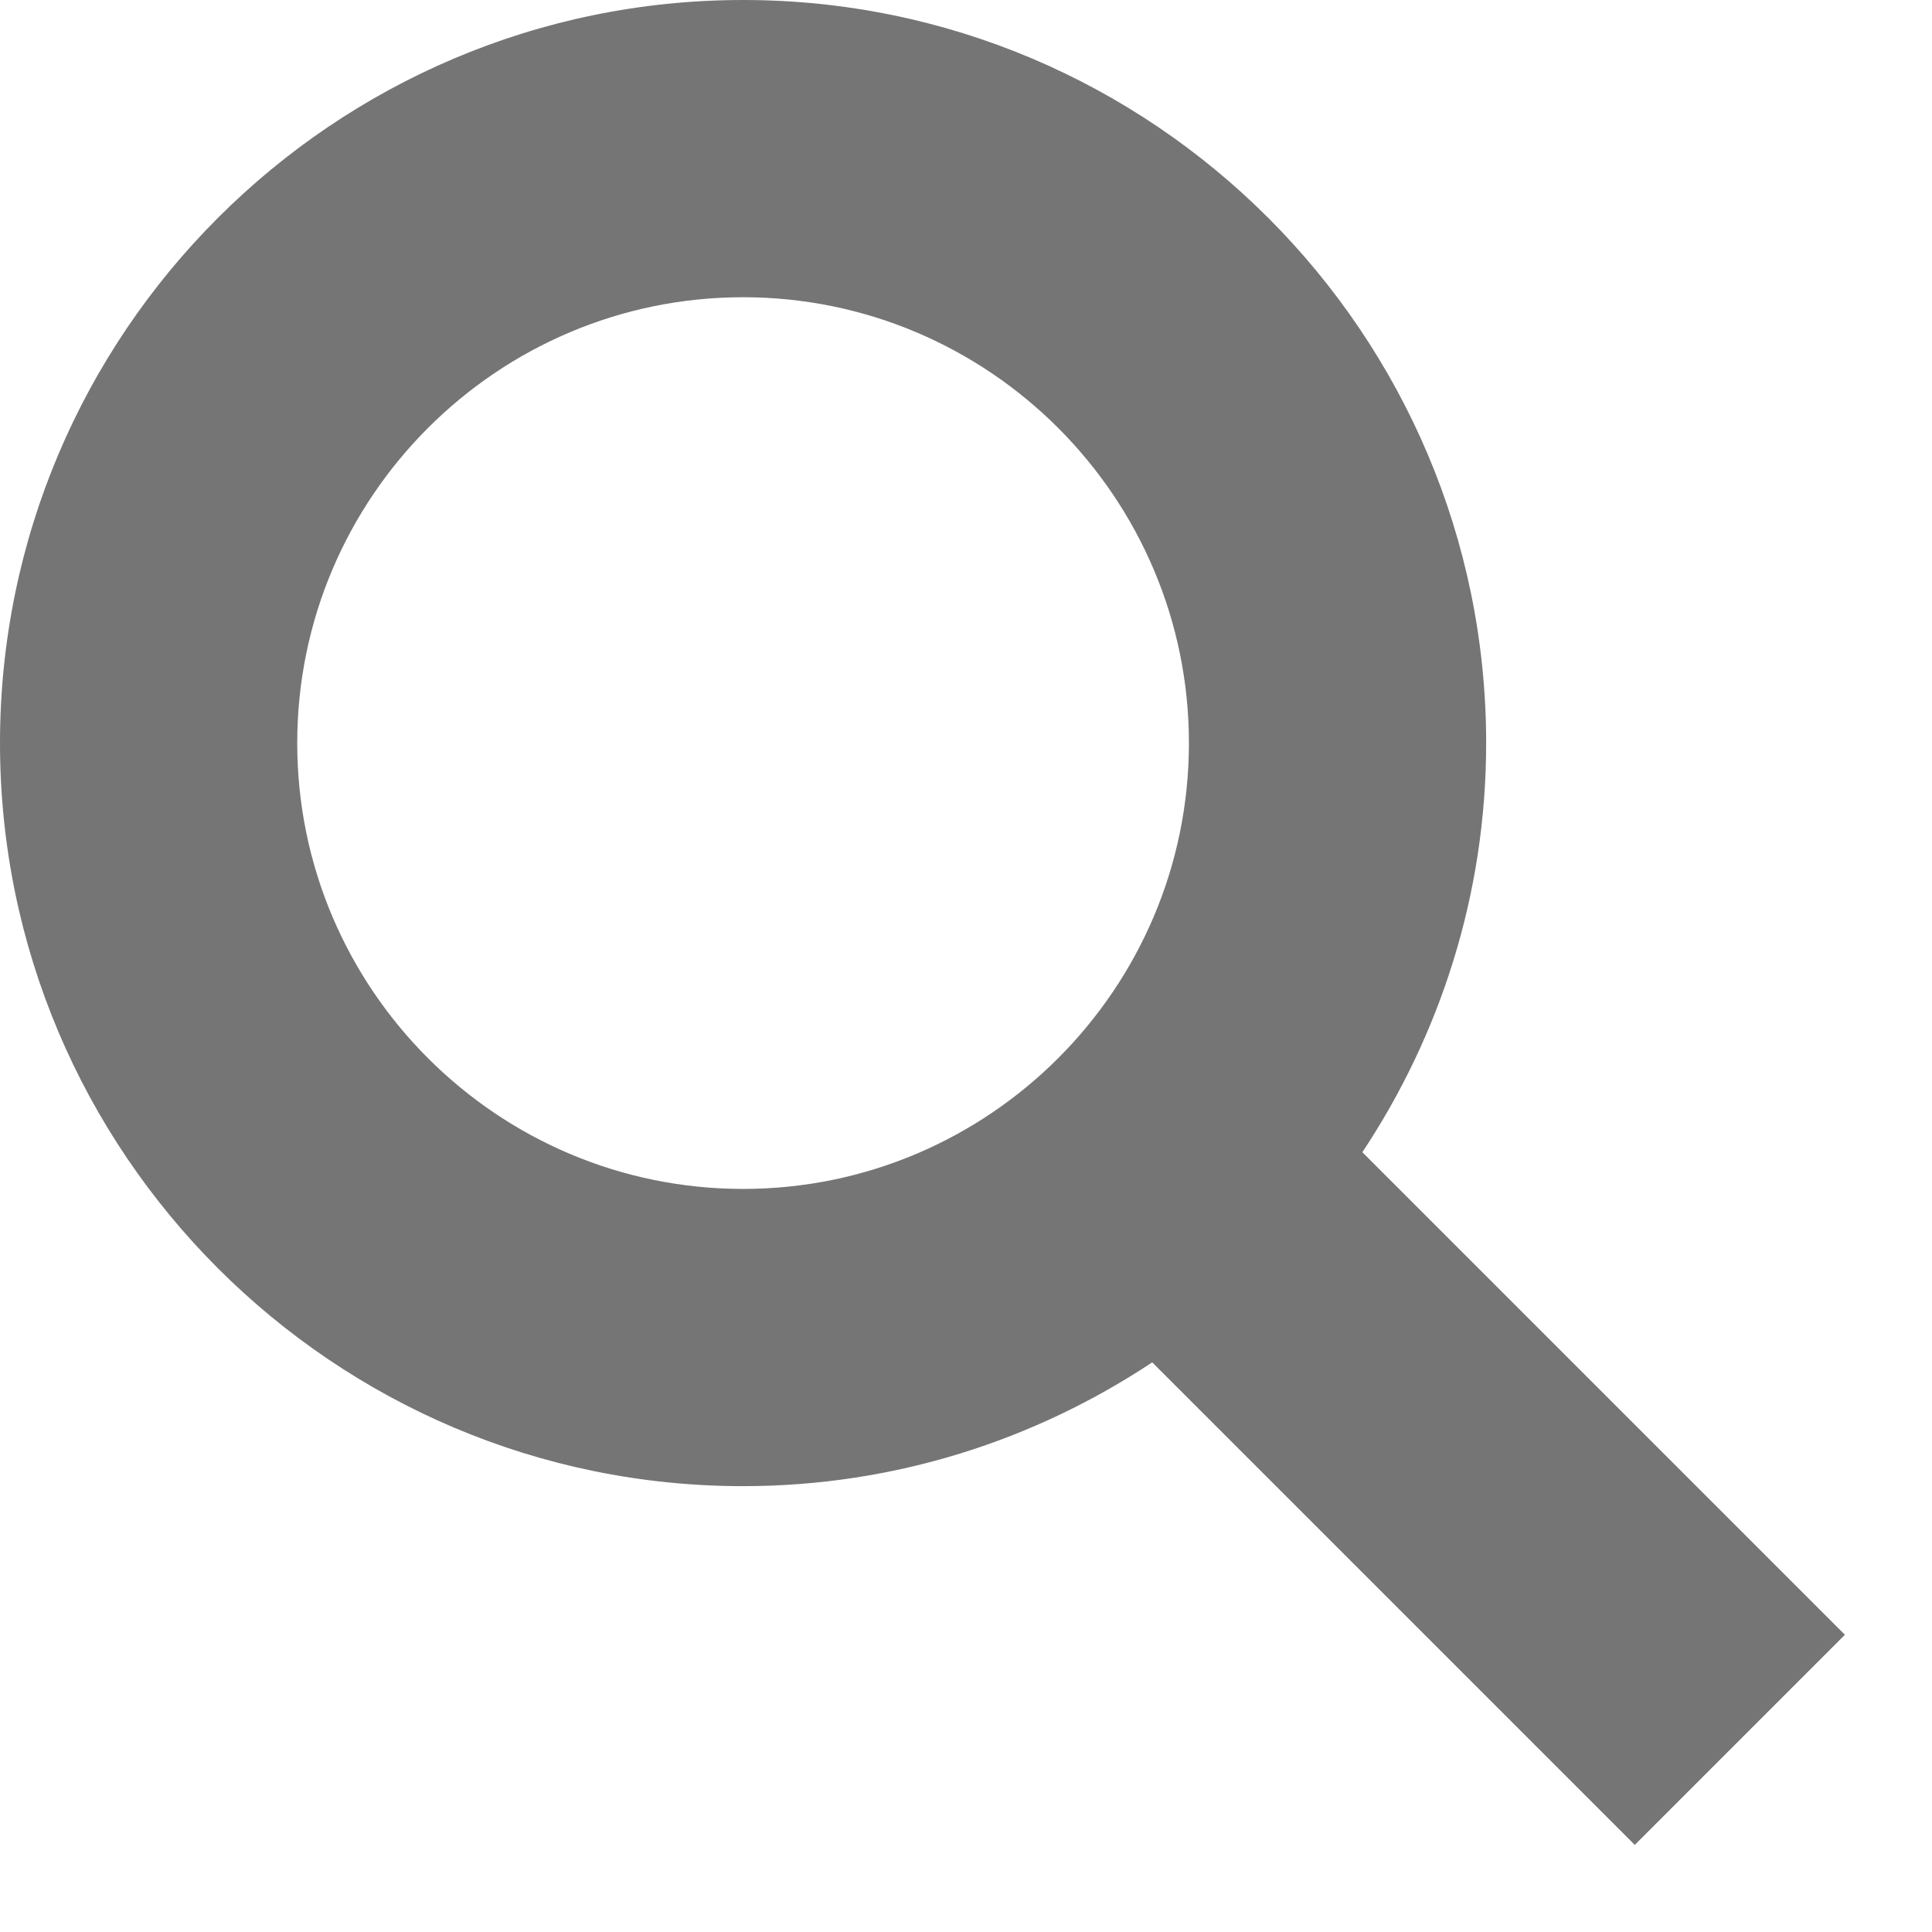
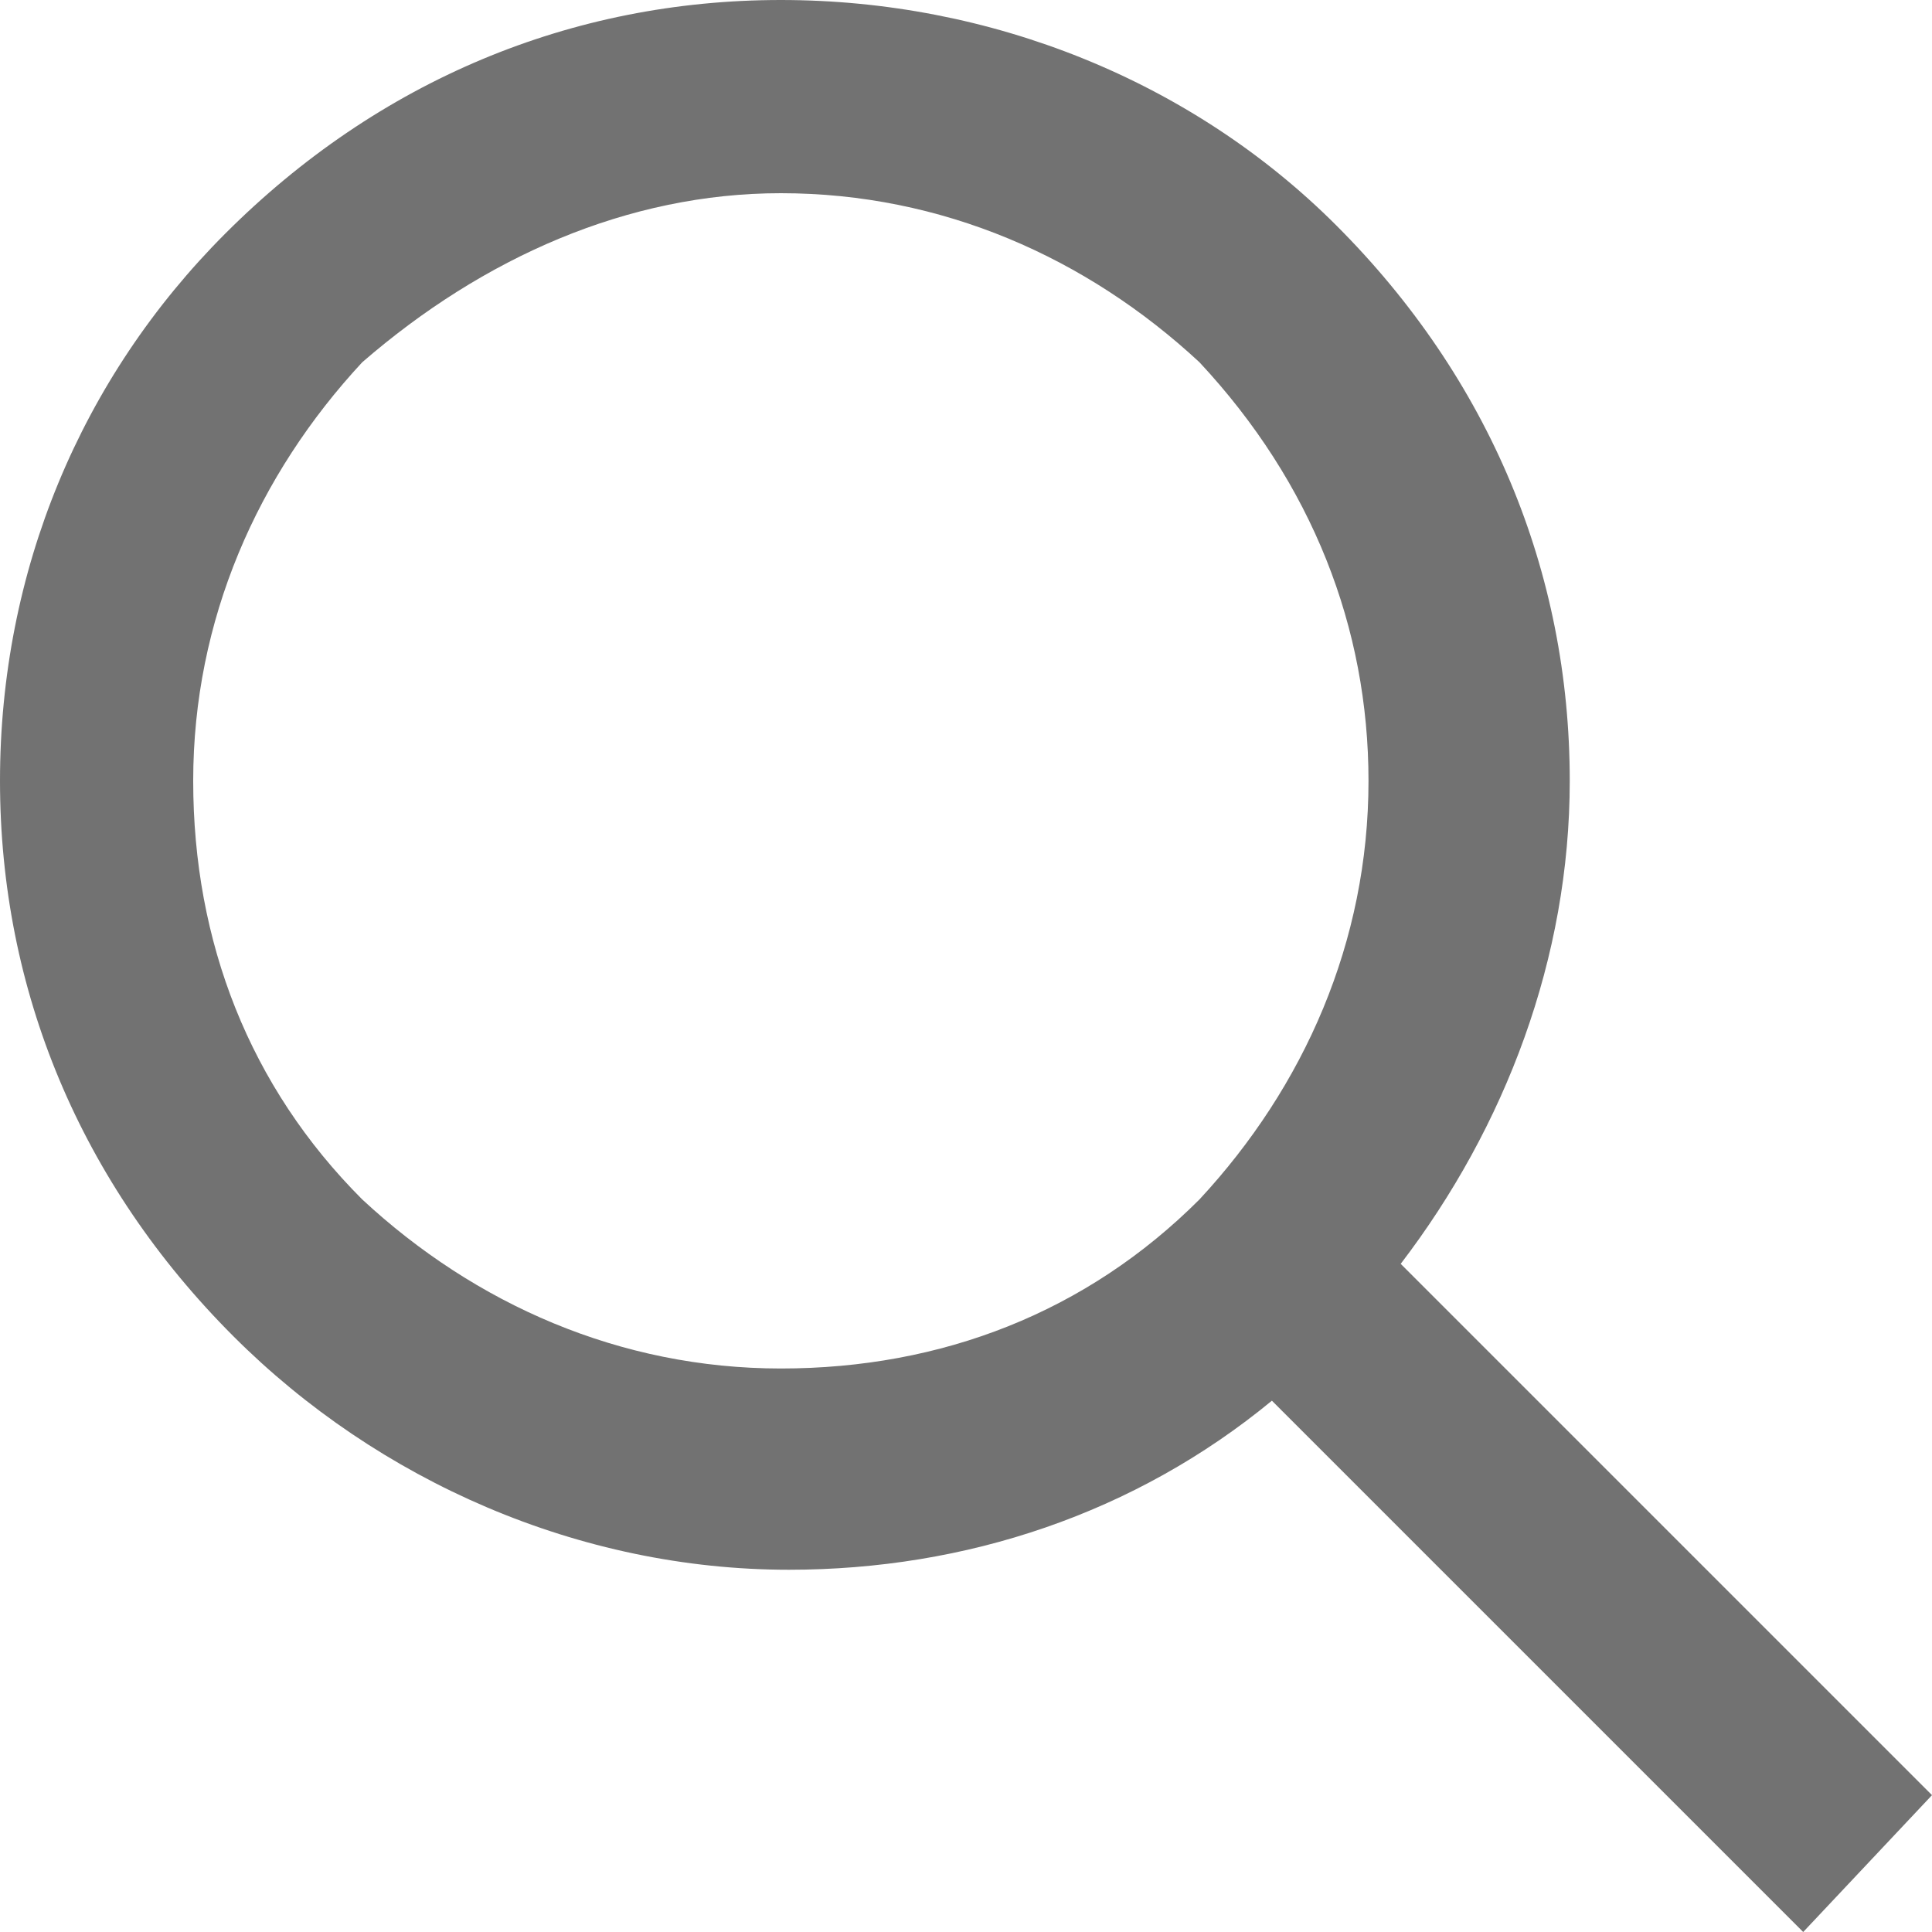
- <svg xmlns="http://www.w3.org/2000/svg" width="13px" height="13px" viewBox="0 0 13 13" version="1.1">
-   <defs />
-   <g id="Page-1" stroke="none" stroke-width="1" fill="none" fill-rule="evenodd">
-     <g id="Artboard">
-       <g id="Filled_Icons">
-         <g id="Group">
-           <path fill-rule="nonzero" fill="#757575" d="M12.414,11 L9.167,7.753 C9.691,6.963 10,6.018 10,5 C10,2.243 7.757,0 5,0 C2.243,0 0,2.243 0,5 C0,7.757 2.243,10 5,10 C6.018,10 6.963,9.691 7.753,9.167 L11,12.414 L12.414,11 Z M2,5 C2,3.346 3.346,2 5,2 C6.654,2 8,3.346 8,5 C8,6.654 6.654,8 5,8 C3.346,8 2,6.654 2,5 Z" id="Shape" />
-         </g>
-       </g>
-     </g>
-   </g>
+ <svg xmlns="http://www.w3.org/2000/svg" version="1.1" id="Calque_1" x="0px" y="0px" viewBox="0 0 24 24" style="enable-background:new 0 0 24 24;" xml:space="preserve">
+   <style type="text/css">
+ 	.st0{fill:#727272;}
+ </style>
+   <path class="st0" d="M24,22.3l-6.6-6.6c1.3-1.7,2.1-3.8,2.1-6c0-2.6-1-5-2.9-6.9C14.8,1,12.3,0,9.7,0c-2.6,0-5,1-6.9,2.9  C1,4.7,0,7.1,0,9.7c0,2.6,1,5,2.9,6.9c1.8,1.8,4.3,2.9,6.9,2.9c2.2,0,4.3-0.7,6-2.1l6.6,6.6L24,22.3z M9.7,17c-2,0-3.8-0.8-5.2-2.1  c-1.4-1.4-2.1-3.2-2.1-5.2c0-2,0.8-3.8,2.1-5.2C6,3.2,7.8,2.4,9.7,2.4c2,0,3.8,0.8,5.2,2.1C16.3,6,17,7.8,17,9.7  c0,2-0.8,3.8-2.1,5.2C13.5,16.3,11.7,17,9.7,17z" />
</svg>
